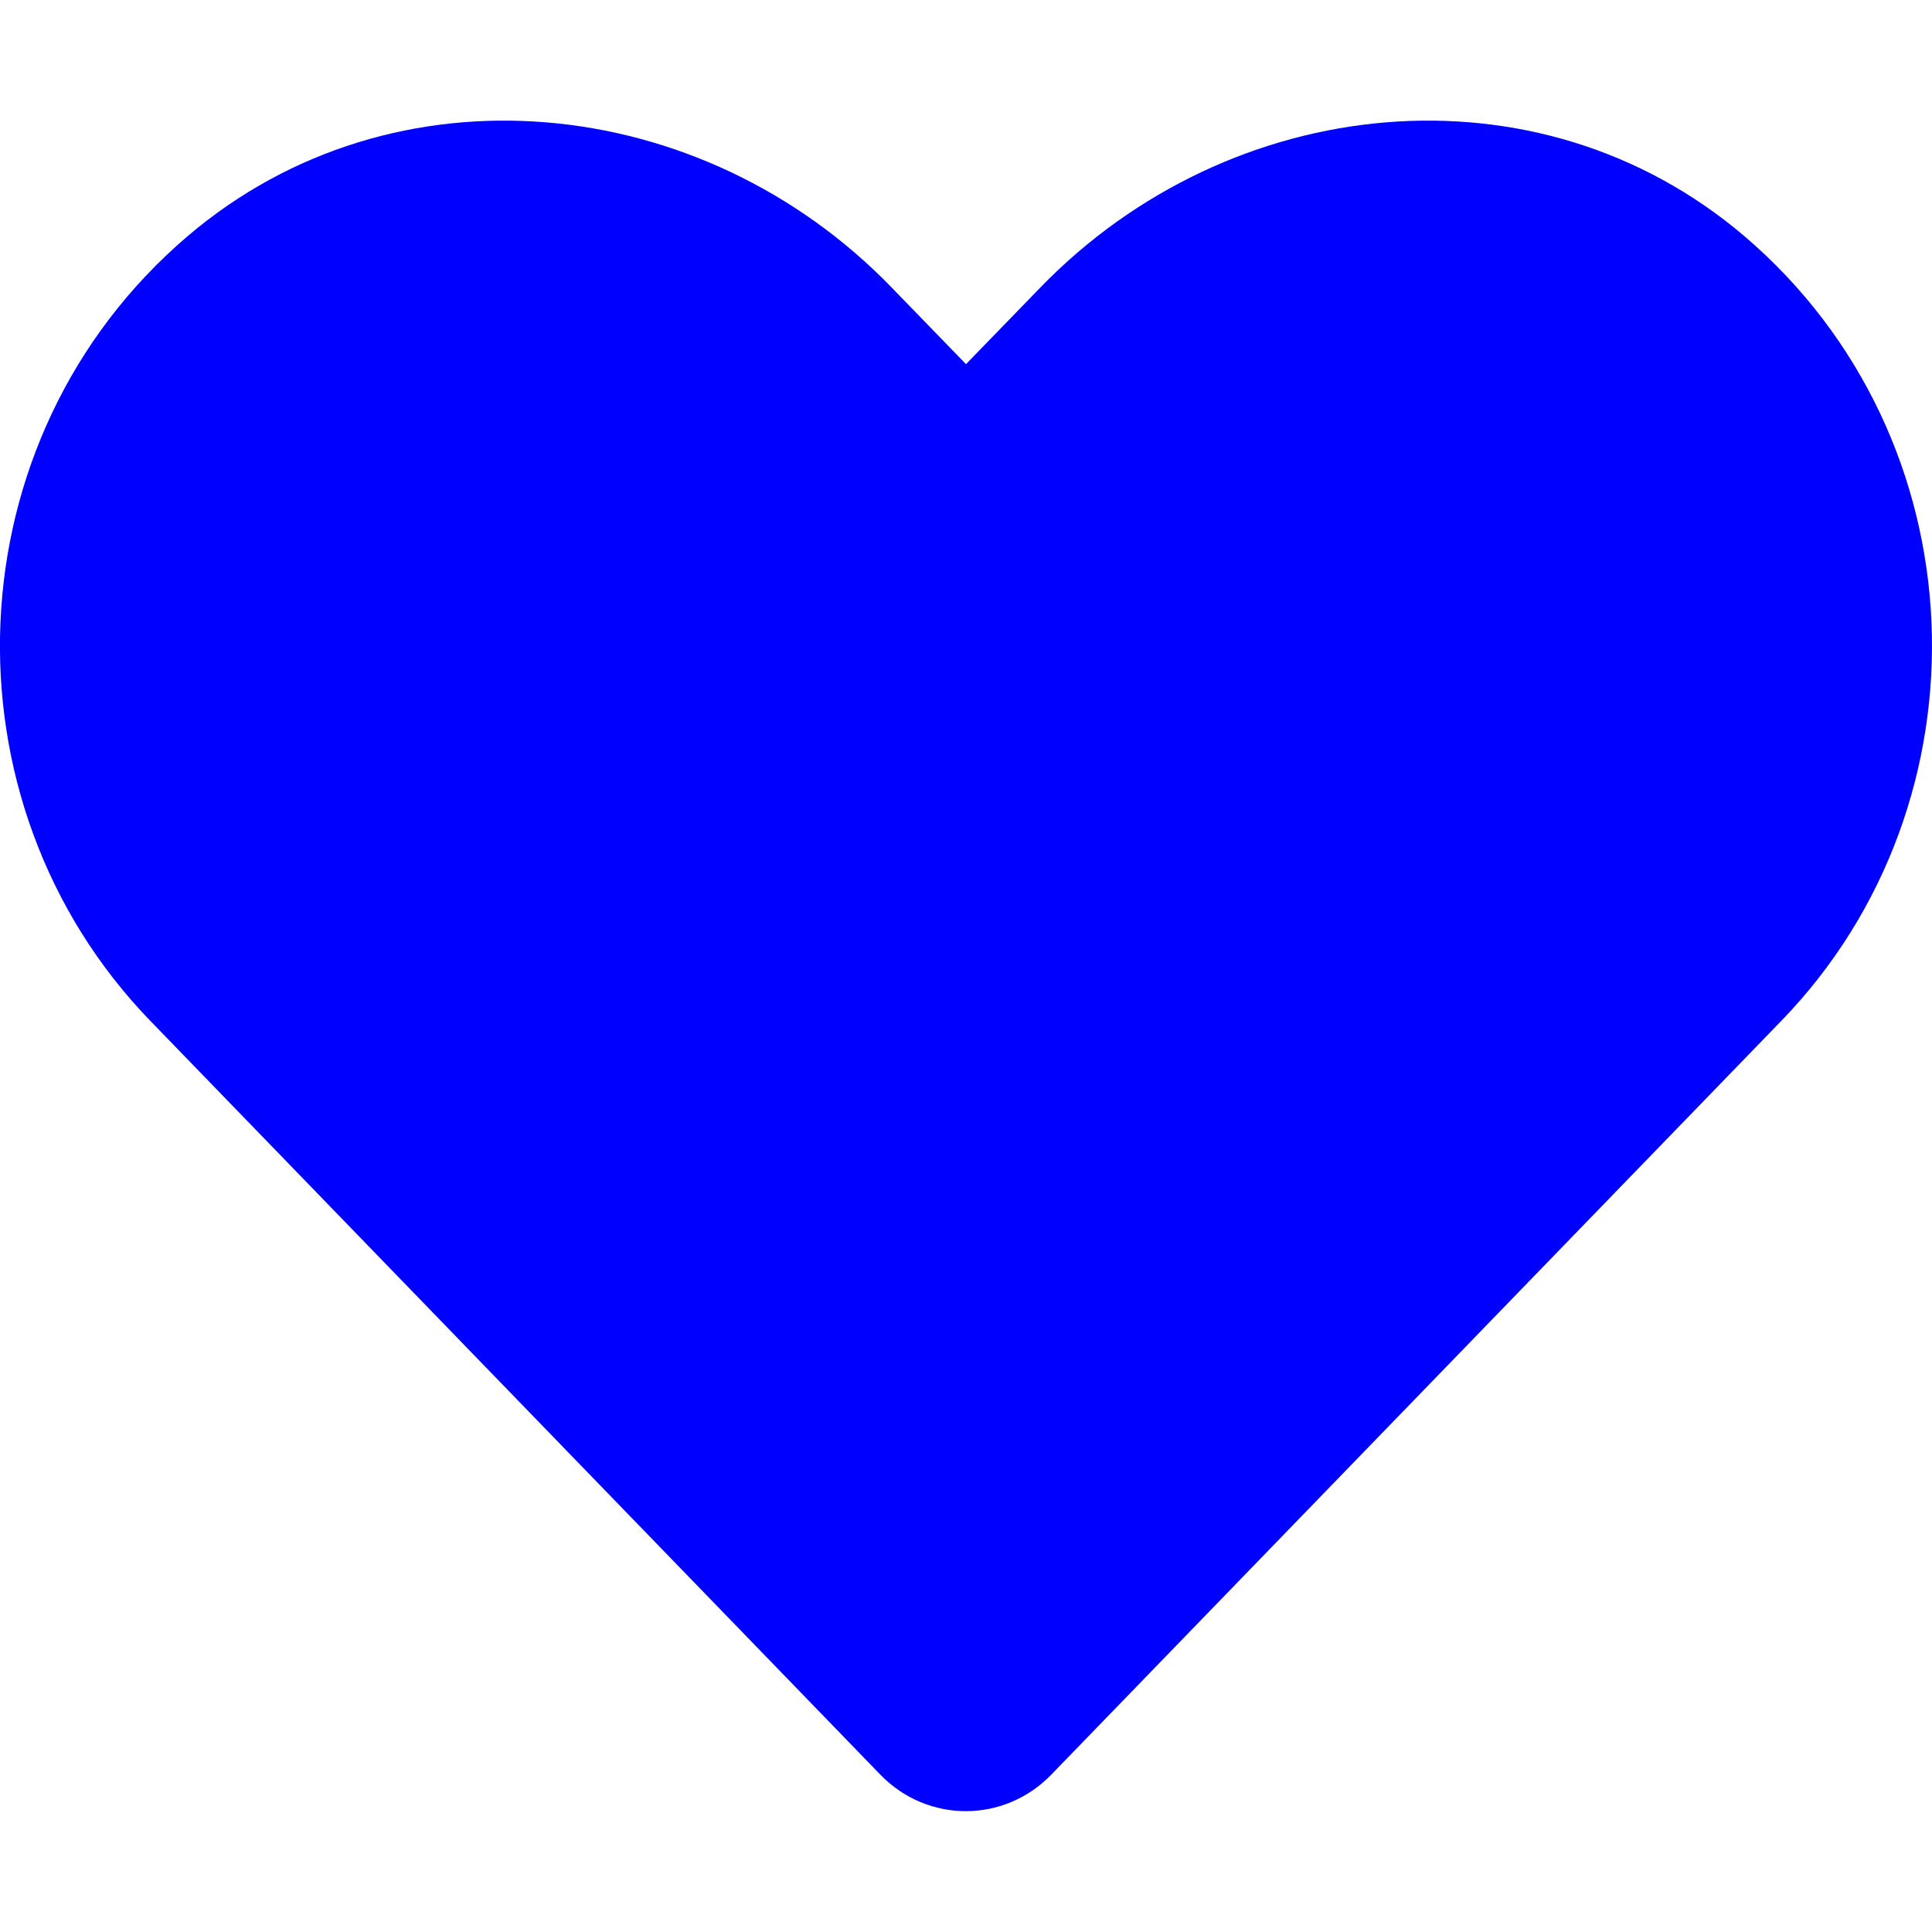
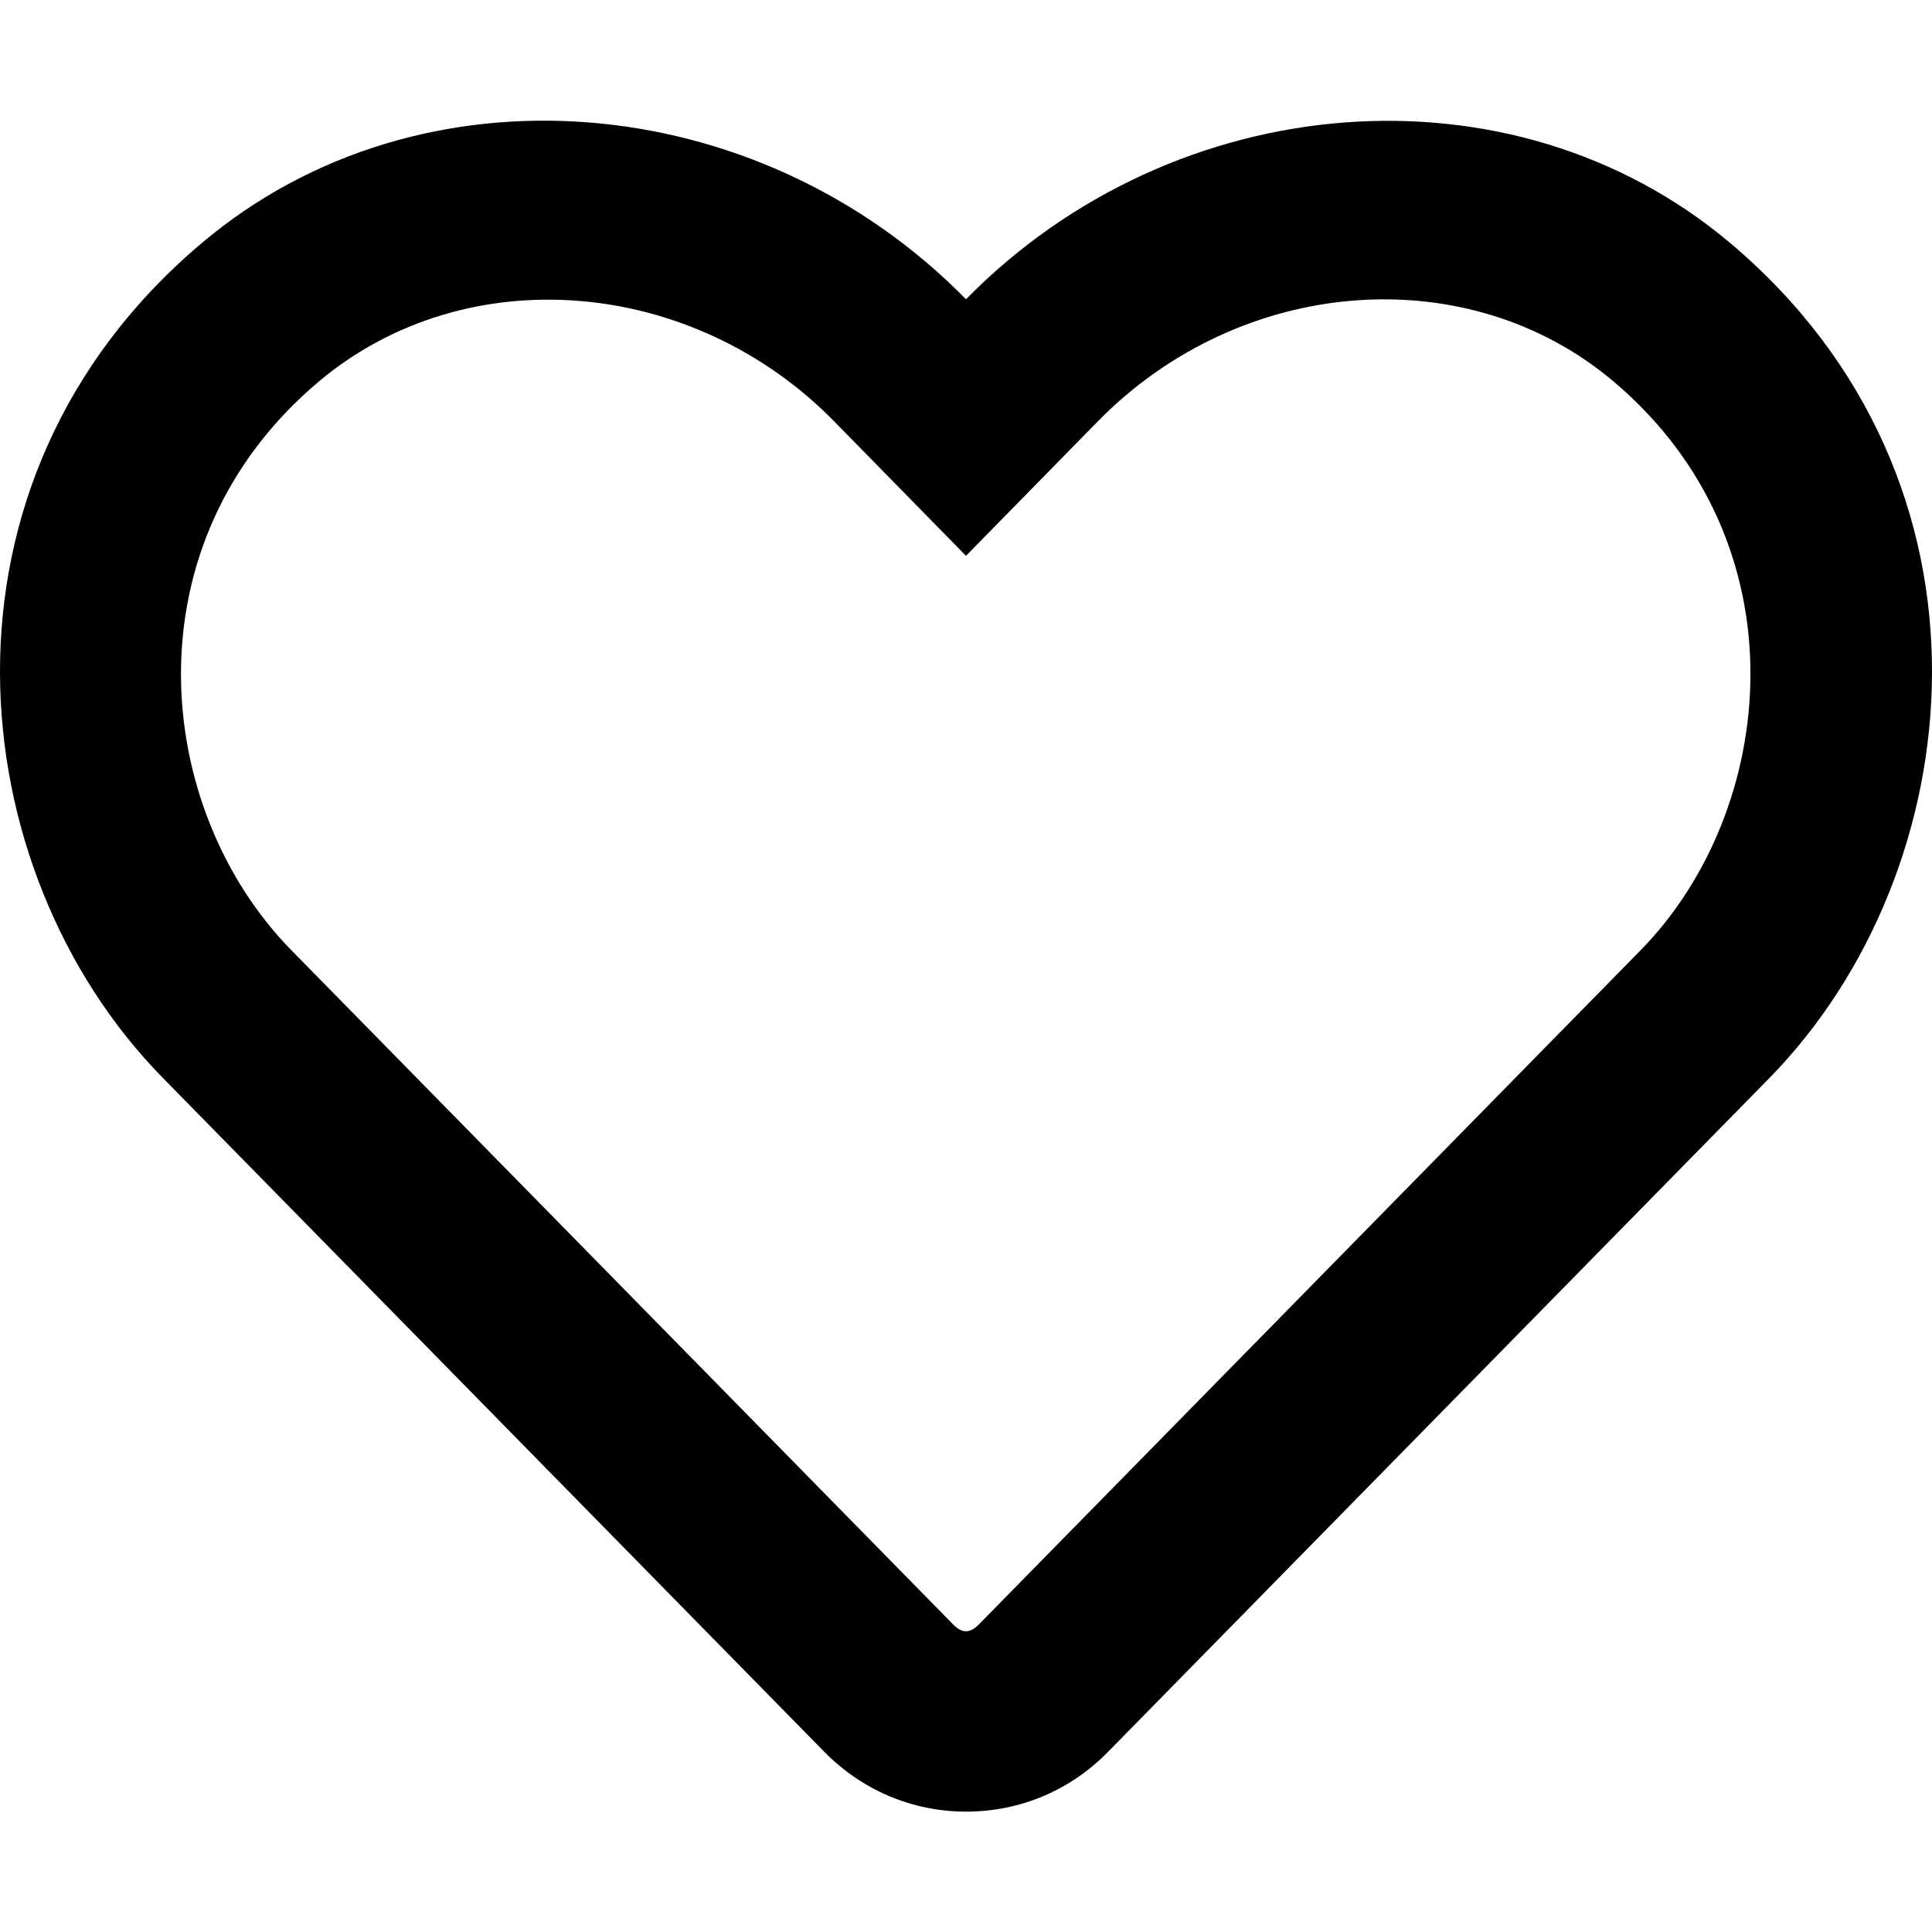
- <svg xmlns="http://www.w3.org/2000/svg" aria-hidden="true" focusable="false" data-prefix="fas" data-icon="heart" class="svg-inline--fa fa-heart fa-w-16" role="img" viewBox="0 0 512 512">
-   <path fill="blue" d="M462.3 62.6C407.5 15.9 326 24.3 275.7 76.2L256 96.5l-19.7-20.3C186.1 24.3 104.5 15.9 49.7 62.6c-62.8 53.6-66.1 149.8-9.9 207.9l193.5 199.8c12.5 12.9 32.8 12.9 45.3 0l193.5-199.8c56.3-58.1 53-154.3-9.8-207.9z" />
+ <svg xmlns="http://www.w3.org/2000/svg" aria-hidden="true" focusable="false" data-prefix="far" data-icon="heart" class="svg-inline--fa fa-heart fa-w-16" role="img" viewBox="0 0 512 512">
+   <path fill="black" d="M458.4 64.3C400.6 15.7 311.3 23 256 79.3 200.7 23 111.4 15.6 53.6 64.3-21.6 127.6-10.6 230.8 43 285.5l175.4 178.7c10 10.2 23.4 15.9 37.6 15.9 14.3 0 27.6-5.6 37.6-15.8L469 285.6c53.5-54.7 64.7-157.9-10.6-221.3zm-23.6 187.5L259.4 430.5c-2.4 2.4-4.4 2.4-6.8 0L77.2 251.8c-36.5-37.2-43.9-107.6 7.3-150.7 38.9-32.7 98.9-27.8 136.5 10.5l35 35.7 35-35.7c37.8-38.5 97.8-43.2 136.5-10.6 51.1 43.1 43.5 113.9 7.3 150.8z" />
</svg>
